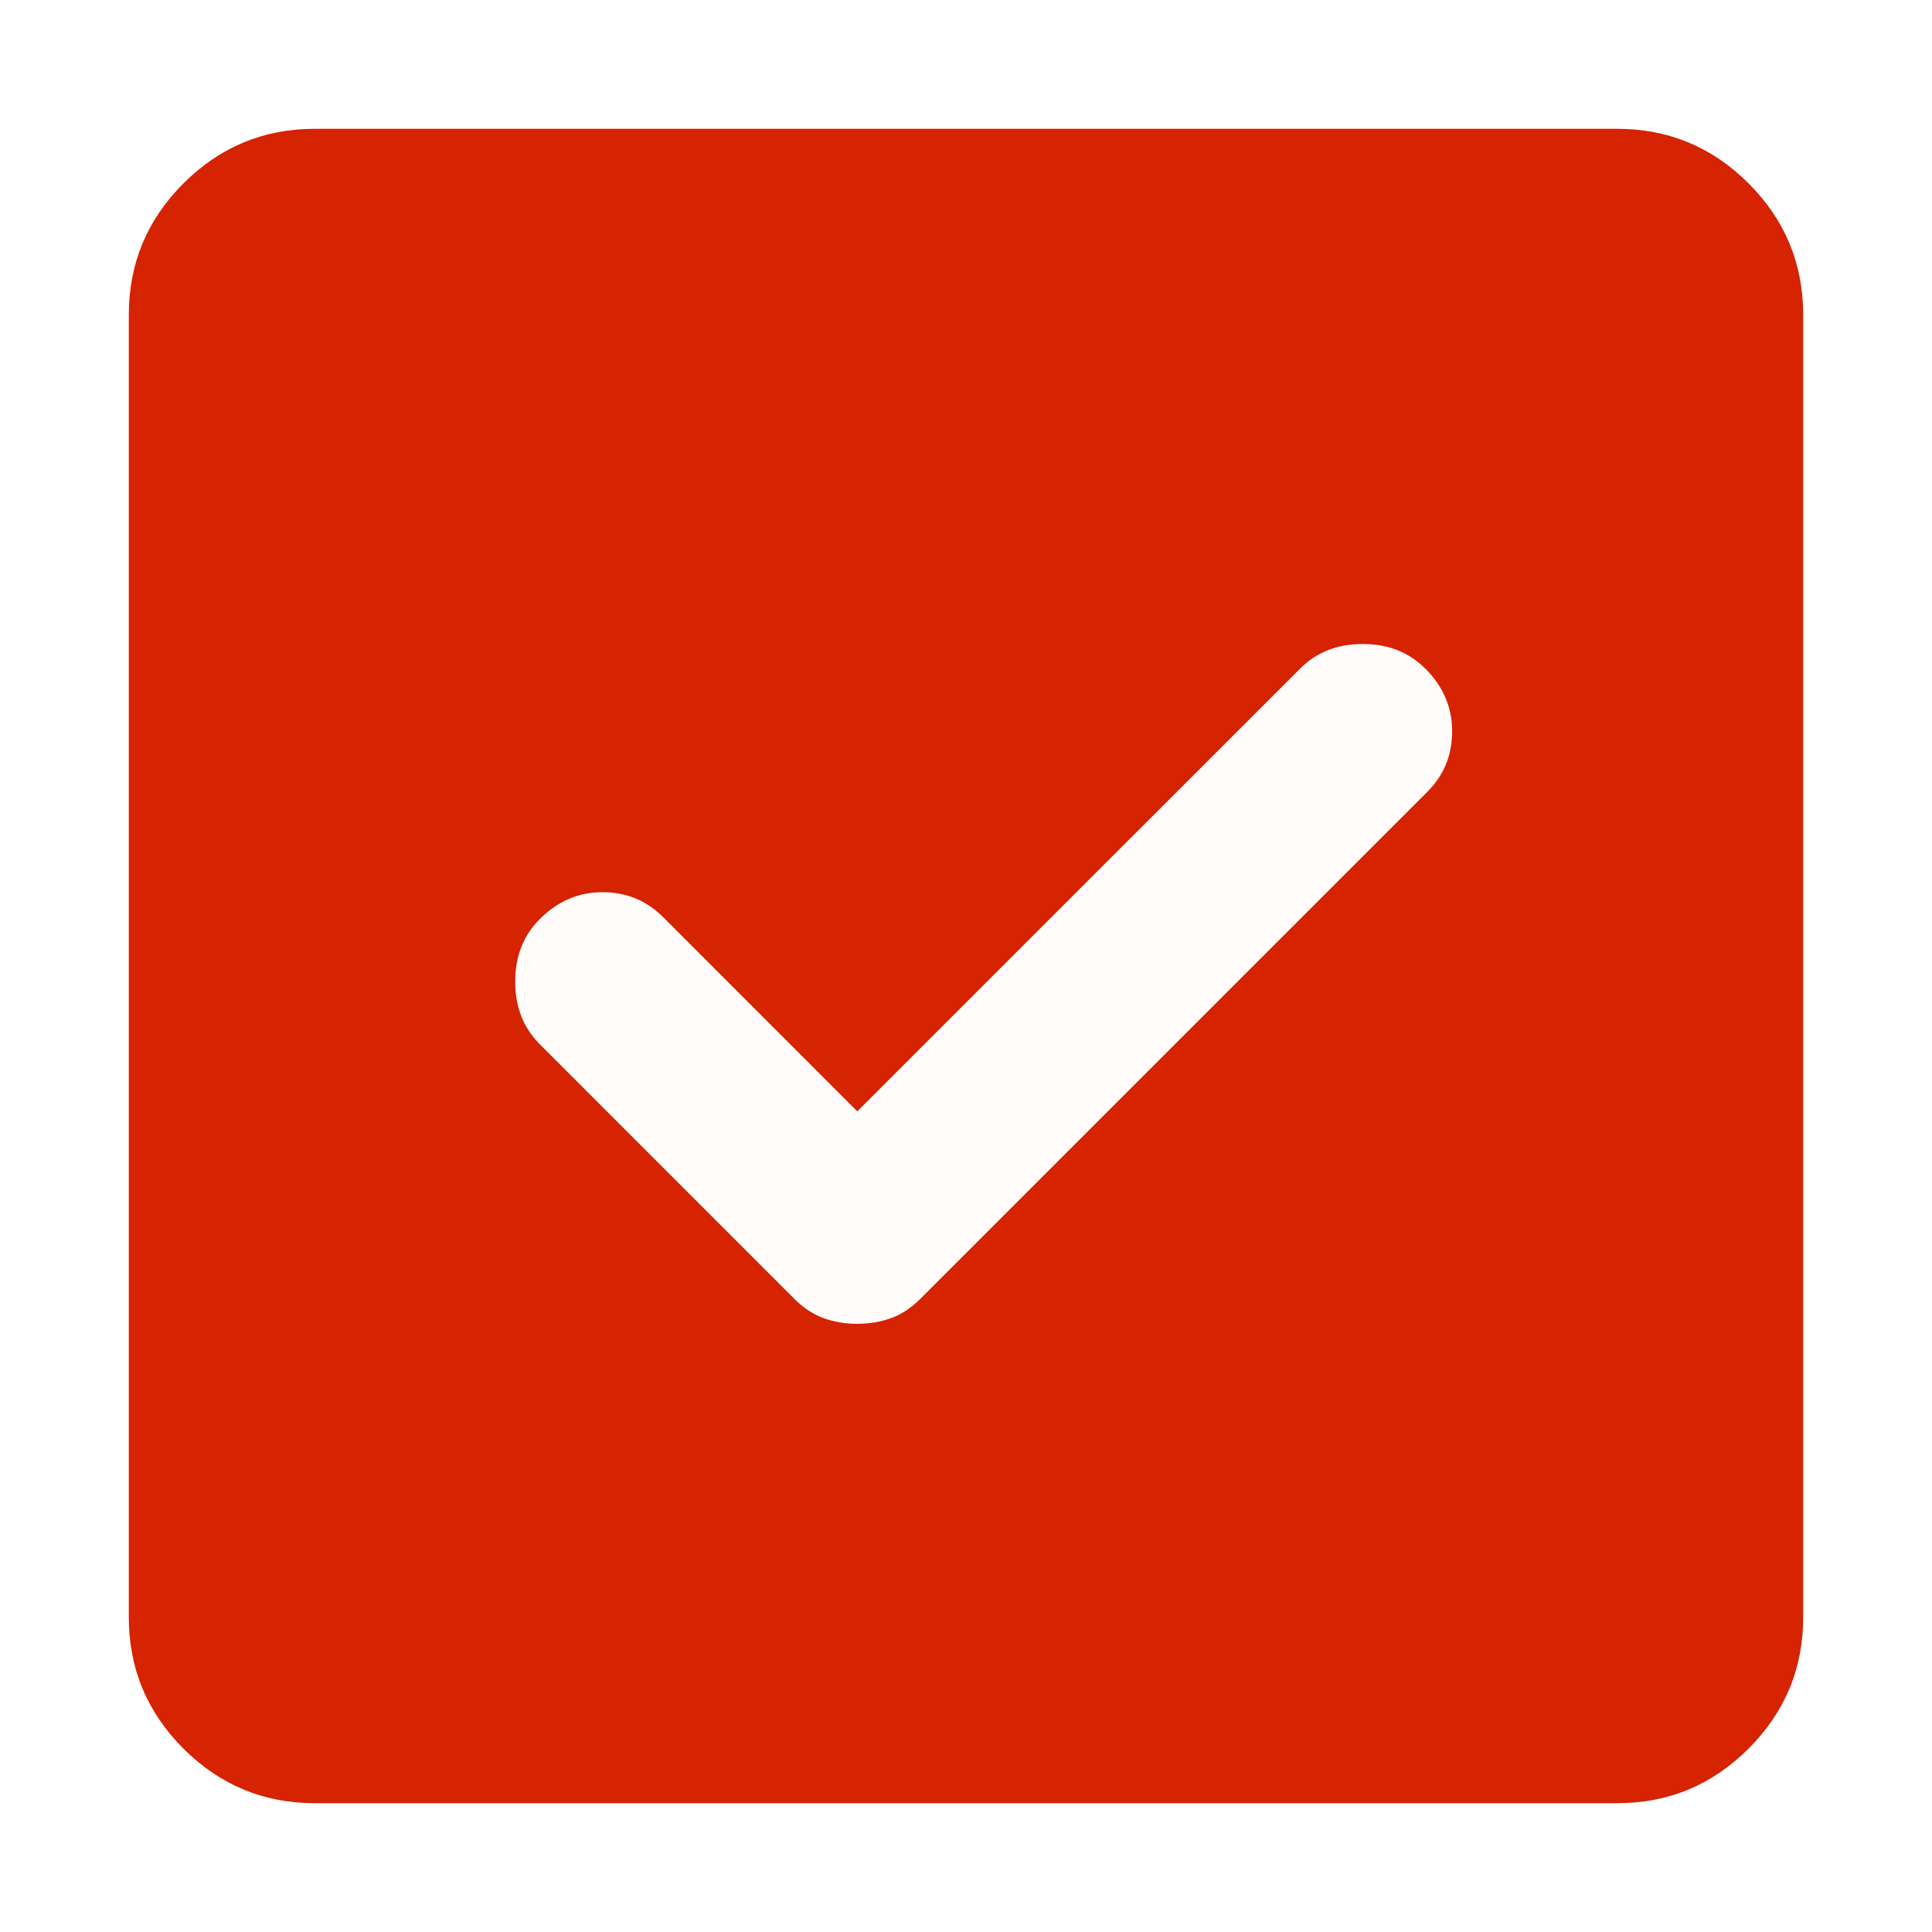
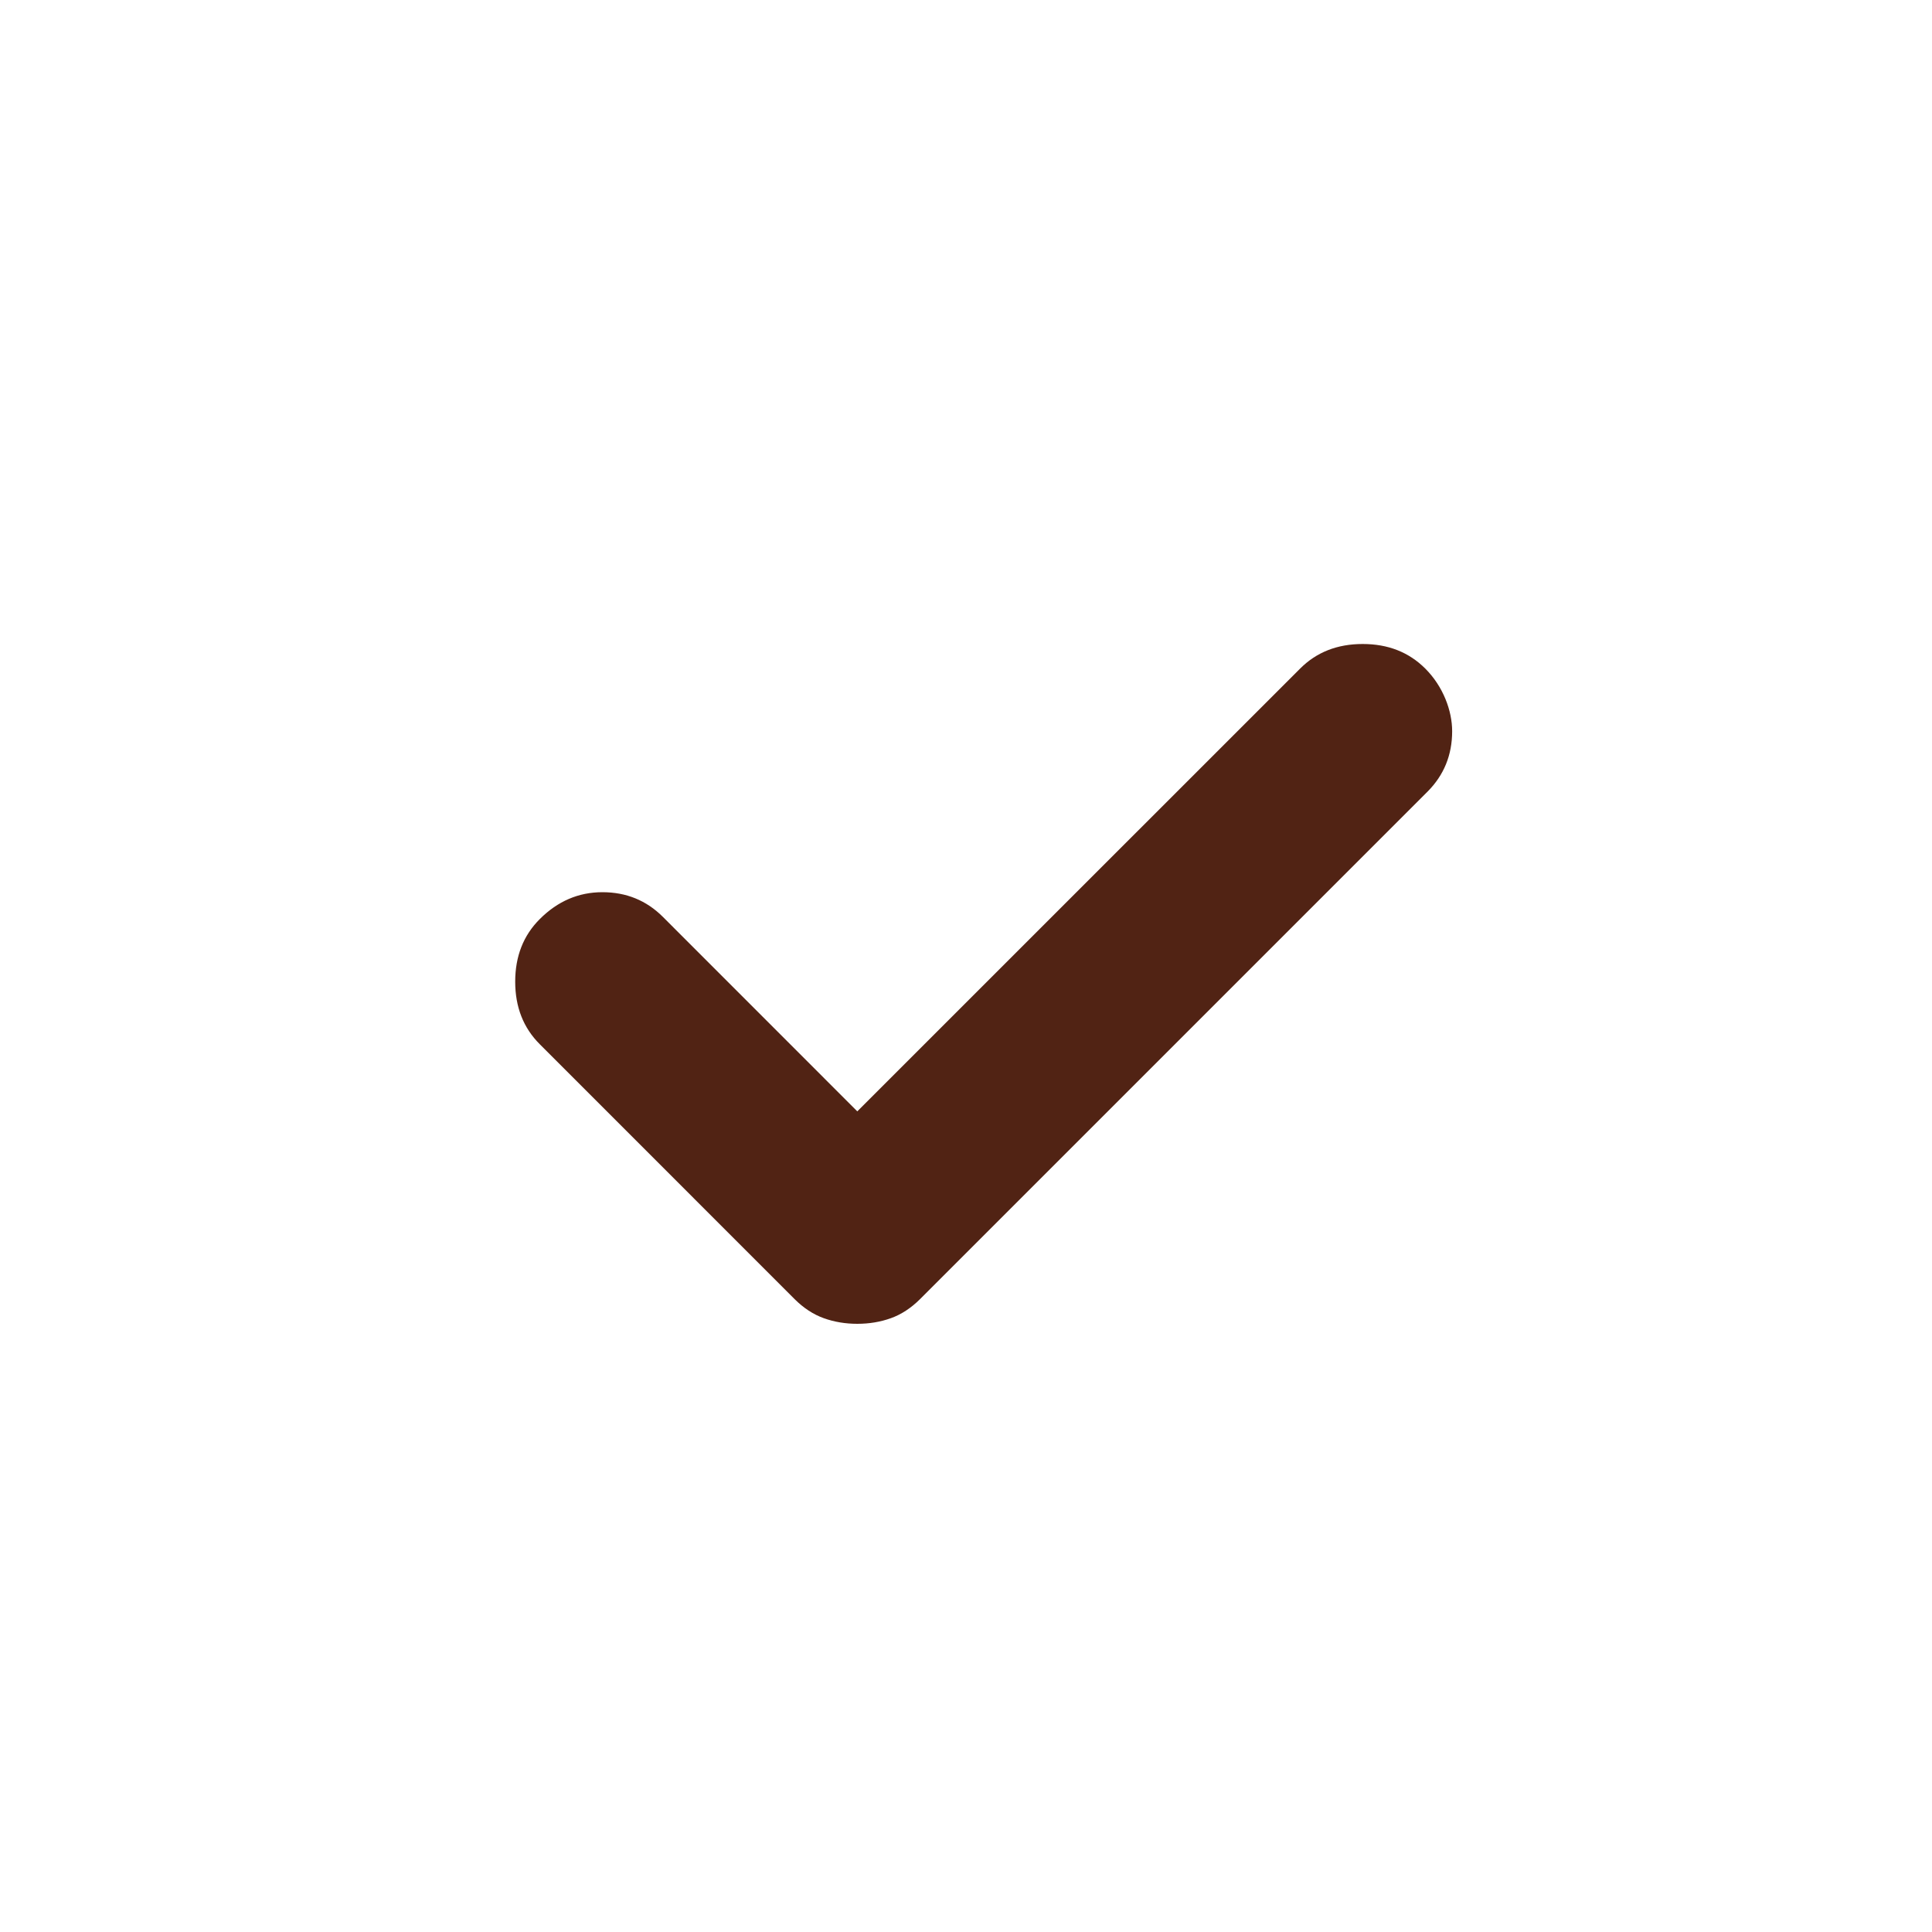
<svg xmlns="http://www.w3.org/2000/svg" width="30" height="30" viewBox="0 0 30 30" fill="none">
-   <path d="M25.111 2C25.906 2 26.586 2.282 27.152 2.848C27.718 3.414 28 4.094 28 4.889V25.111C28 25.906 27.718 26.586 27.152 27.152C26.586 27.718 25.906 28 25.111 28H4.889C4.094 28 3.414 27.718 2.848 27.152C2.282 26.586 2 25.906 2 25.111V4.889C2 4.094 2.282 3.414 2.848 2.848C3.414 2.282 4.094 2 4.889 2H25.111Z" fill="#D62302" />
-   <path d="M13.833 20.469C13.671 20.527 13.498 20.556 13.312 20.556C13.127 20.556 12.954 20.527 12.792 20.469C12.63 20.411 12.479 20.312 12.34 20.174L8.382 16.215C8.127 15.961 8 15.637 8 15.243C8 14.85 8.127 14.525 8.382 14.271C8.66 13.993 8.984 13.854 9.354 13.854C9.725 13.854 10.037 13.982 10.292 14.236L13.312 17.257L20.188 10.382C20.442 10.127 20.766 10 21.16 10C21.553 10 21.877 10.127 22.132 10.382C22.41 10.66 22.549 10.984 22.549 11.354C22.549 11.725 22.421 12.037 22.167 12.292L14.285 20.174C14.146 20.312 13.995 20.411 13.833 20.469Z" fill="#FFFCF9" />
+   <path d="M13.833 20.469C13.671 20.527 13.498 20.556 13.312 20.556C13.127 20.556 12.954 20.527 12.792 20.469C12.63 20.411 12.479 20.312 12.34 20.174L8.382 16.215C8.127 15.961 8 15.637 8 15.243C8 14.85 8.127 14.525 8.382 14.271C8.66 13.993 8.984 13.854 9.354 13.854C9.725 13.854 10.037 13.982 10.292 14.236L13.312 17.257L20.188 10.382C20.442 10.127 20.766 10 21.16 10C21.553 10 21.877 10.127 22.132 10.382C22.41 10.66 22.549 11.037 22.549 11.354C22.549 11.725 22.421 12.037 22.167 12.292L14.285 20.174C14.146 20.312 13.995 20.411 13.833 20.469Z" fill="#512314" />
</svg>
